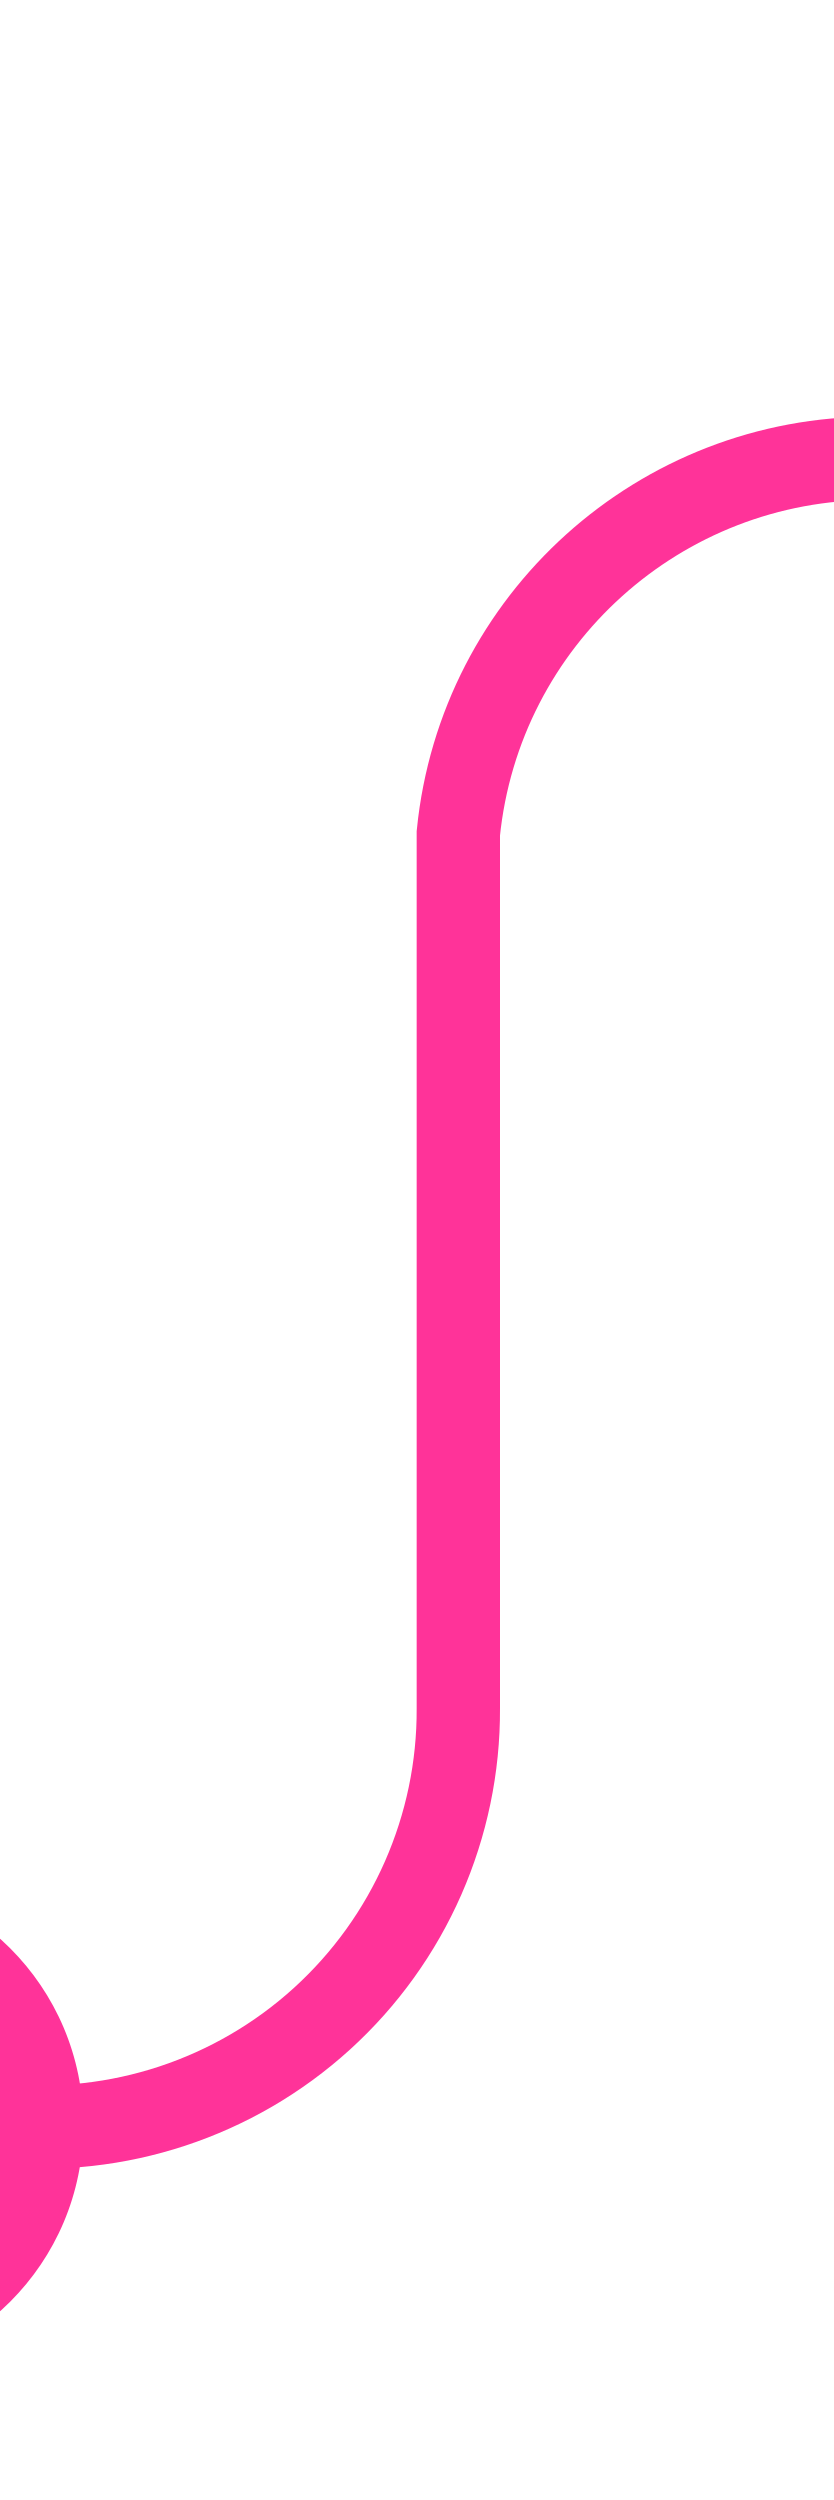
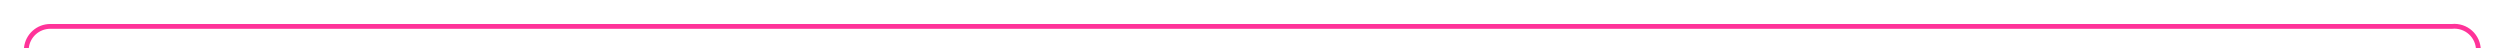
- <svg xmlns="http://www.w3.org/2000/svg" version="1.1" width="10px" height="30px" preserveAspectRatio="xMidYMin meet" viewBox="492 405  8 30">
-   <path d="M 487 430.5  L 491 430.5  A 5 5 0 0 0 496.5 425.5 L 496.5 415  A 5 5 0 0 1 501.5 410.5 L 613 410.5  A 5 5 0 0 1 618.5 415.5 L 618.5 420  " stroke-width="1" stroke="#ff3399" fill="none" />
-   <path d="M 489 427.5  A 3 3 0 0 0 486 430.5 A 3 3 0 0 0 489 433.5 A 3 3 0 0 0 492 430.5 A 3 3 0 0 0 489 427.5 Z " fill-rule="nonzero" fill="#ff3399" stroke="none" />
+ <svg xmlns="http://www.w3.org/2000/svg" version="1.1" width="521px" height="10px" preserveAspectRatio="xMinYMid meet" viewBox="1004 639  521 8">
+   <path d="M 1009.5 658  L 1009.5 648  A 5 5 0 0 1 1014.5 643.5 L 1515 643.5  A 5 5 0 0 1 1520.5 648.5 L 1520.5 655  " stroke-width="1" stroke="#ff3399" fill="none" />
+   <path d="M 1009.5 653  A 3 3 0 0 0 1006.5 656 A 3 3 0 0 0 1009.5 659 A 3 3 0 0 0 1012.5 656 A 3 3 0 0 0 1009.5 653 Z " fill-rule="nonzero" fill="#ff3399" stroke="none" />
</svg>
